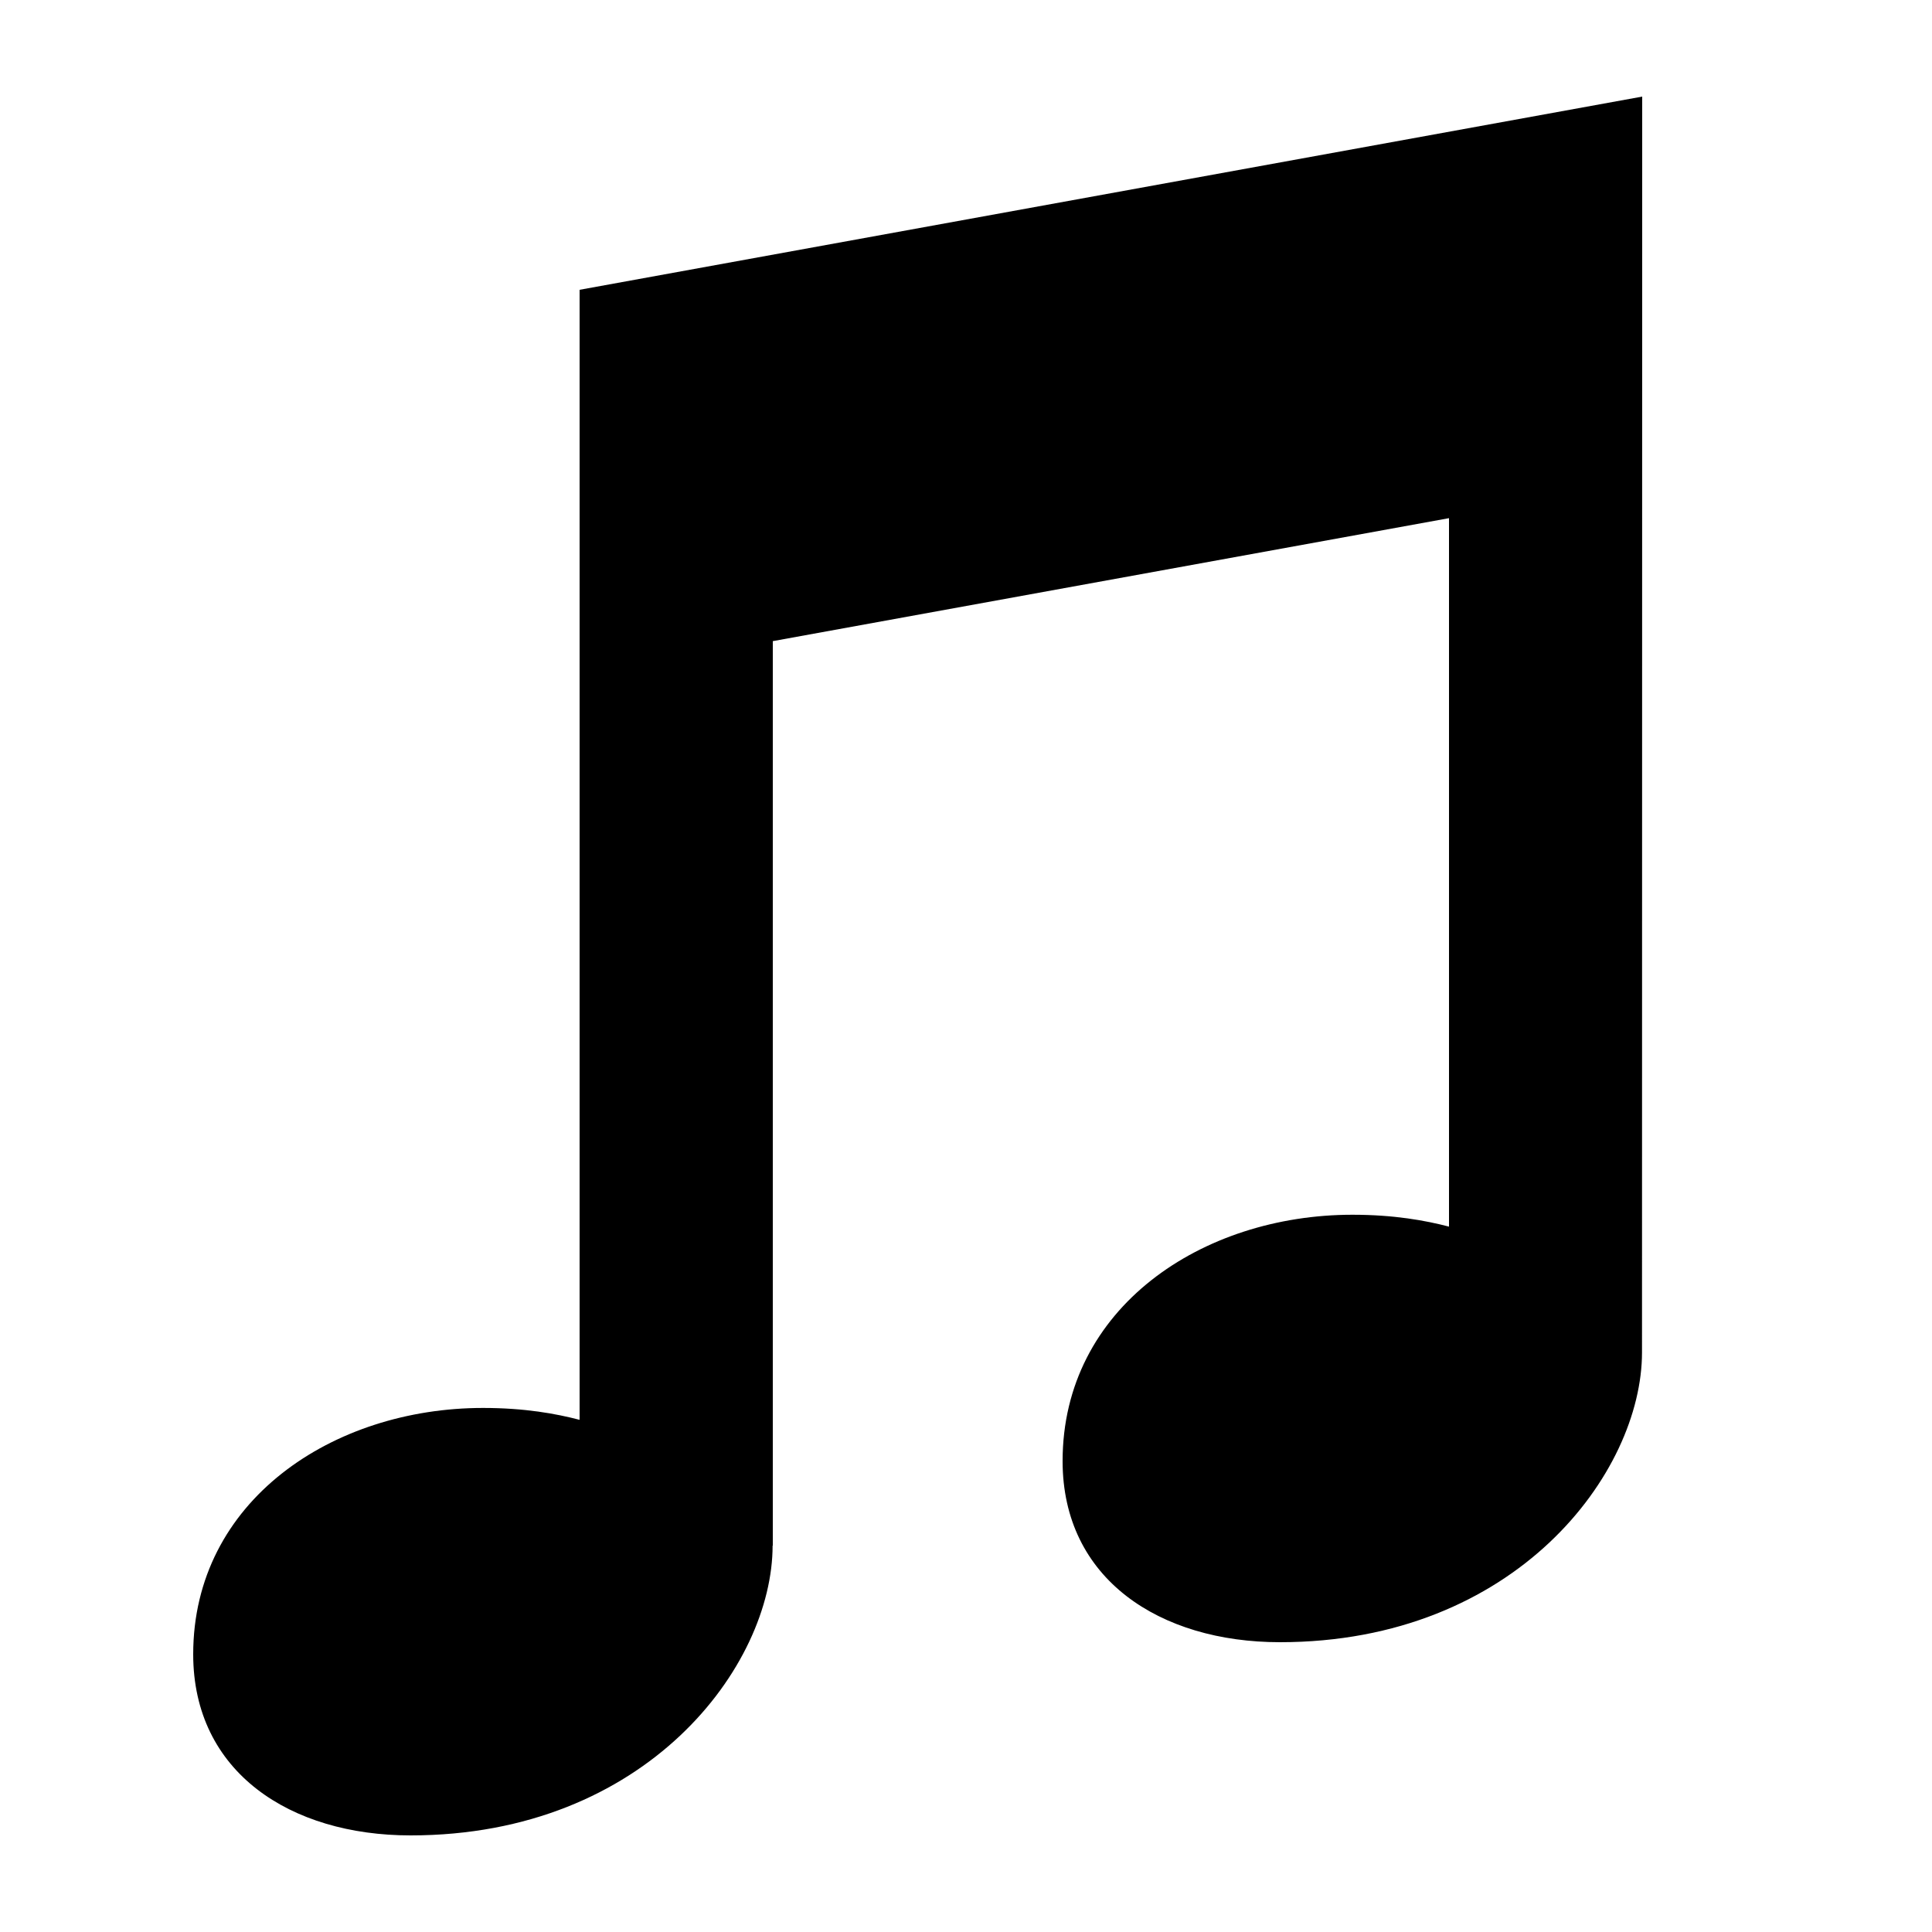
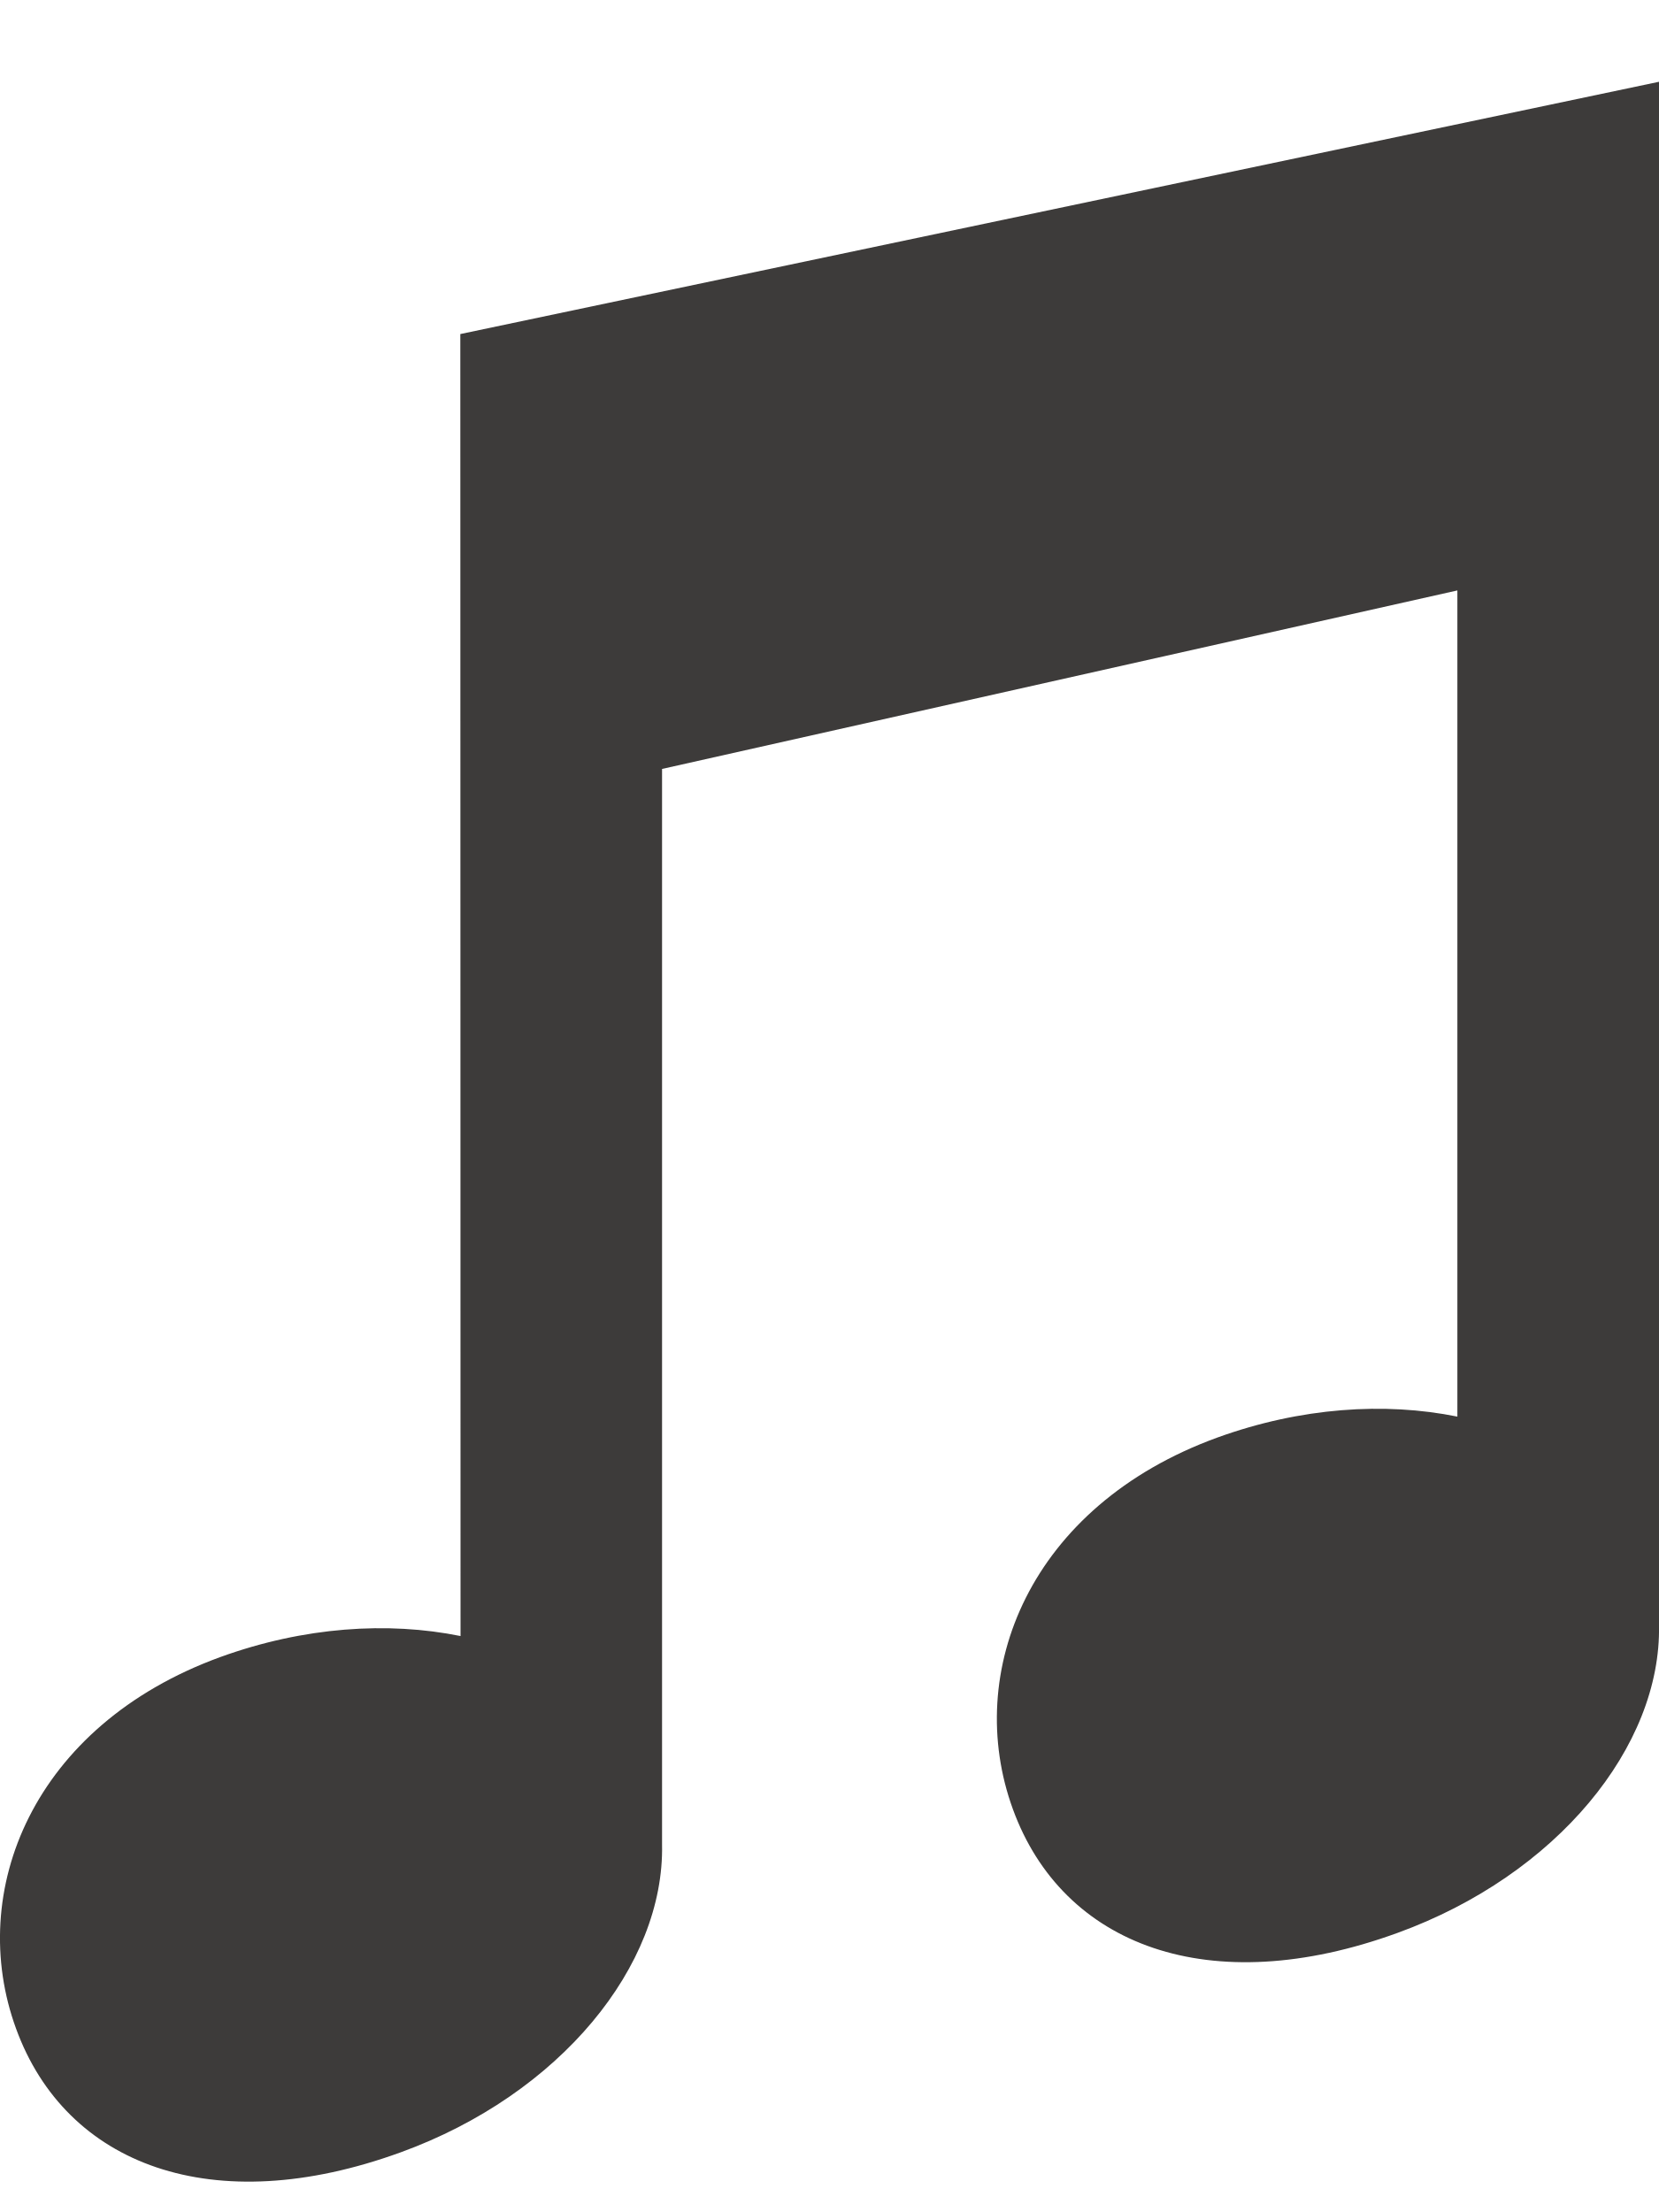
- <svg xmlns="http://www.w3.org/2000/svg" version="1.1" id="Beamed_note" x="0px" y="0px" viewBox="0 0 20 20" enable-background="new 0 0 20 20" xml:space="preserve">
-   <path d="M17,1l-0.002,13c0,1.243-1.301,3-3.748,3C12.007,17,11,16.347,11,15.125c0-1.589,1.445-2.55,3-2.55  c0.432,0,0.754,0.059,1,0.123V5.364L8,6.637L8,16H7.998c0,1.243-1.301,3-3.748,3C3.007,19,2,18.347,2,17.125  c0-1.589,1.445-2.55,3-2.55c0.432,0,0.754,0.059,1,0.123V3L17,1z" />
+ <svg xmlns="http://www.w3.org/2000/svg" width="15px" height="20px" viewBox="0 0 15 20" version="1.1">
+   <defs />
+   <g id="Page-1" stroke="none" stroke-width="1" fill="none" fill-rule="evenodd">
+     <g id="Home-APP-Upload" transform="translate(-20, -412)" fill="#3D3B3A">
+       <g id="LEFT_BAR" transform="translate(0, 71)">
+         <g id="Mes-Playlists" transform="translate(18, 219.8275)">
+           <g id="Name_playlist" transform="translate(2, 121.9119)">
+             <path d="M4.162,2.281 L4.164,14.053 C3.507,13.92 2.748,13.969 1.992,14.243 C0.293,14.862 -0.307,16.366 0.145,17.602 C0.595,18.838 1.923,19.34 3.623,18.721 C5.065,18.197 6.009,17.033 5.986,15.937 L5.986,6.213 L13.177,4.599 L13.177,12.069 C12.52,11.936 11.761,11.985 11.005,12.259 C9.306,12.878 8.707,14.382 9.158,15.618 C9.608,16.854 10.937,17.356 12.636,16.737 C14.078,16.213 15.022,15.049 15,13.954 L15,0 L4.162,2.281" id="Fill-135" />
+           </g>
+         </g>
+       </g>
+     </g>
+   </g>
</svg>
